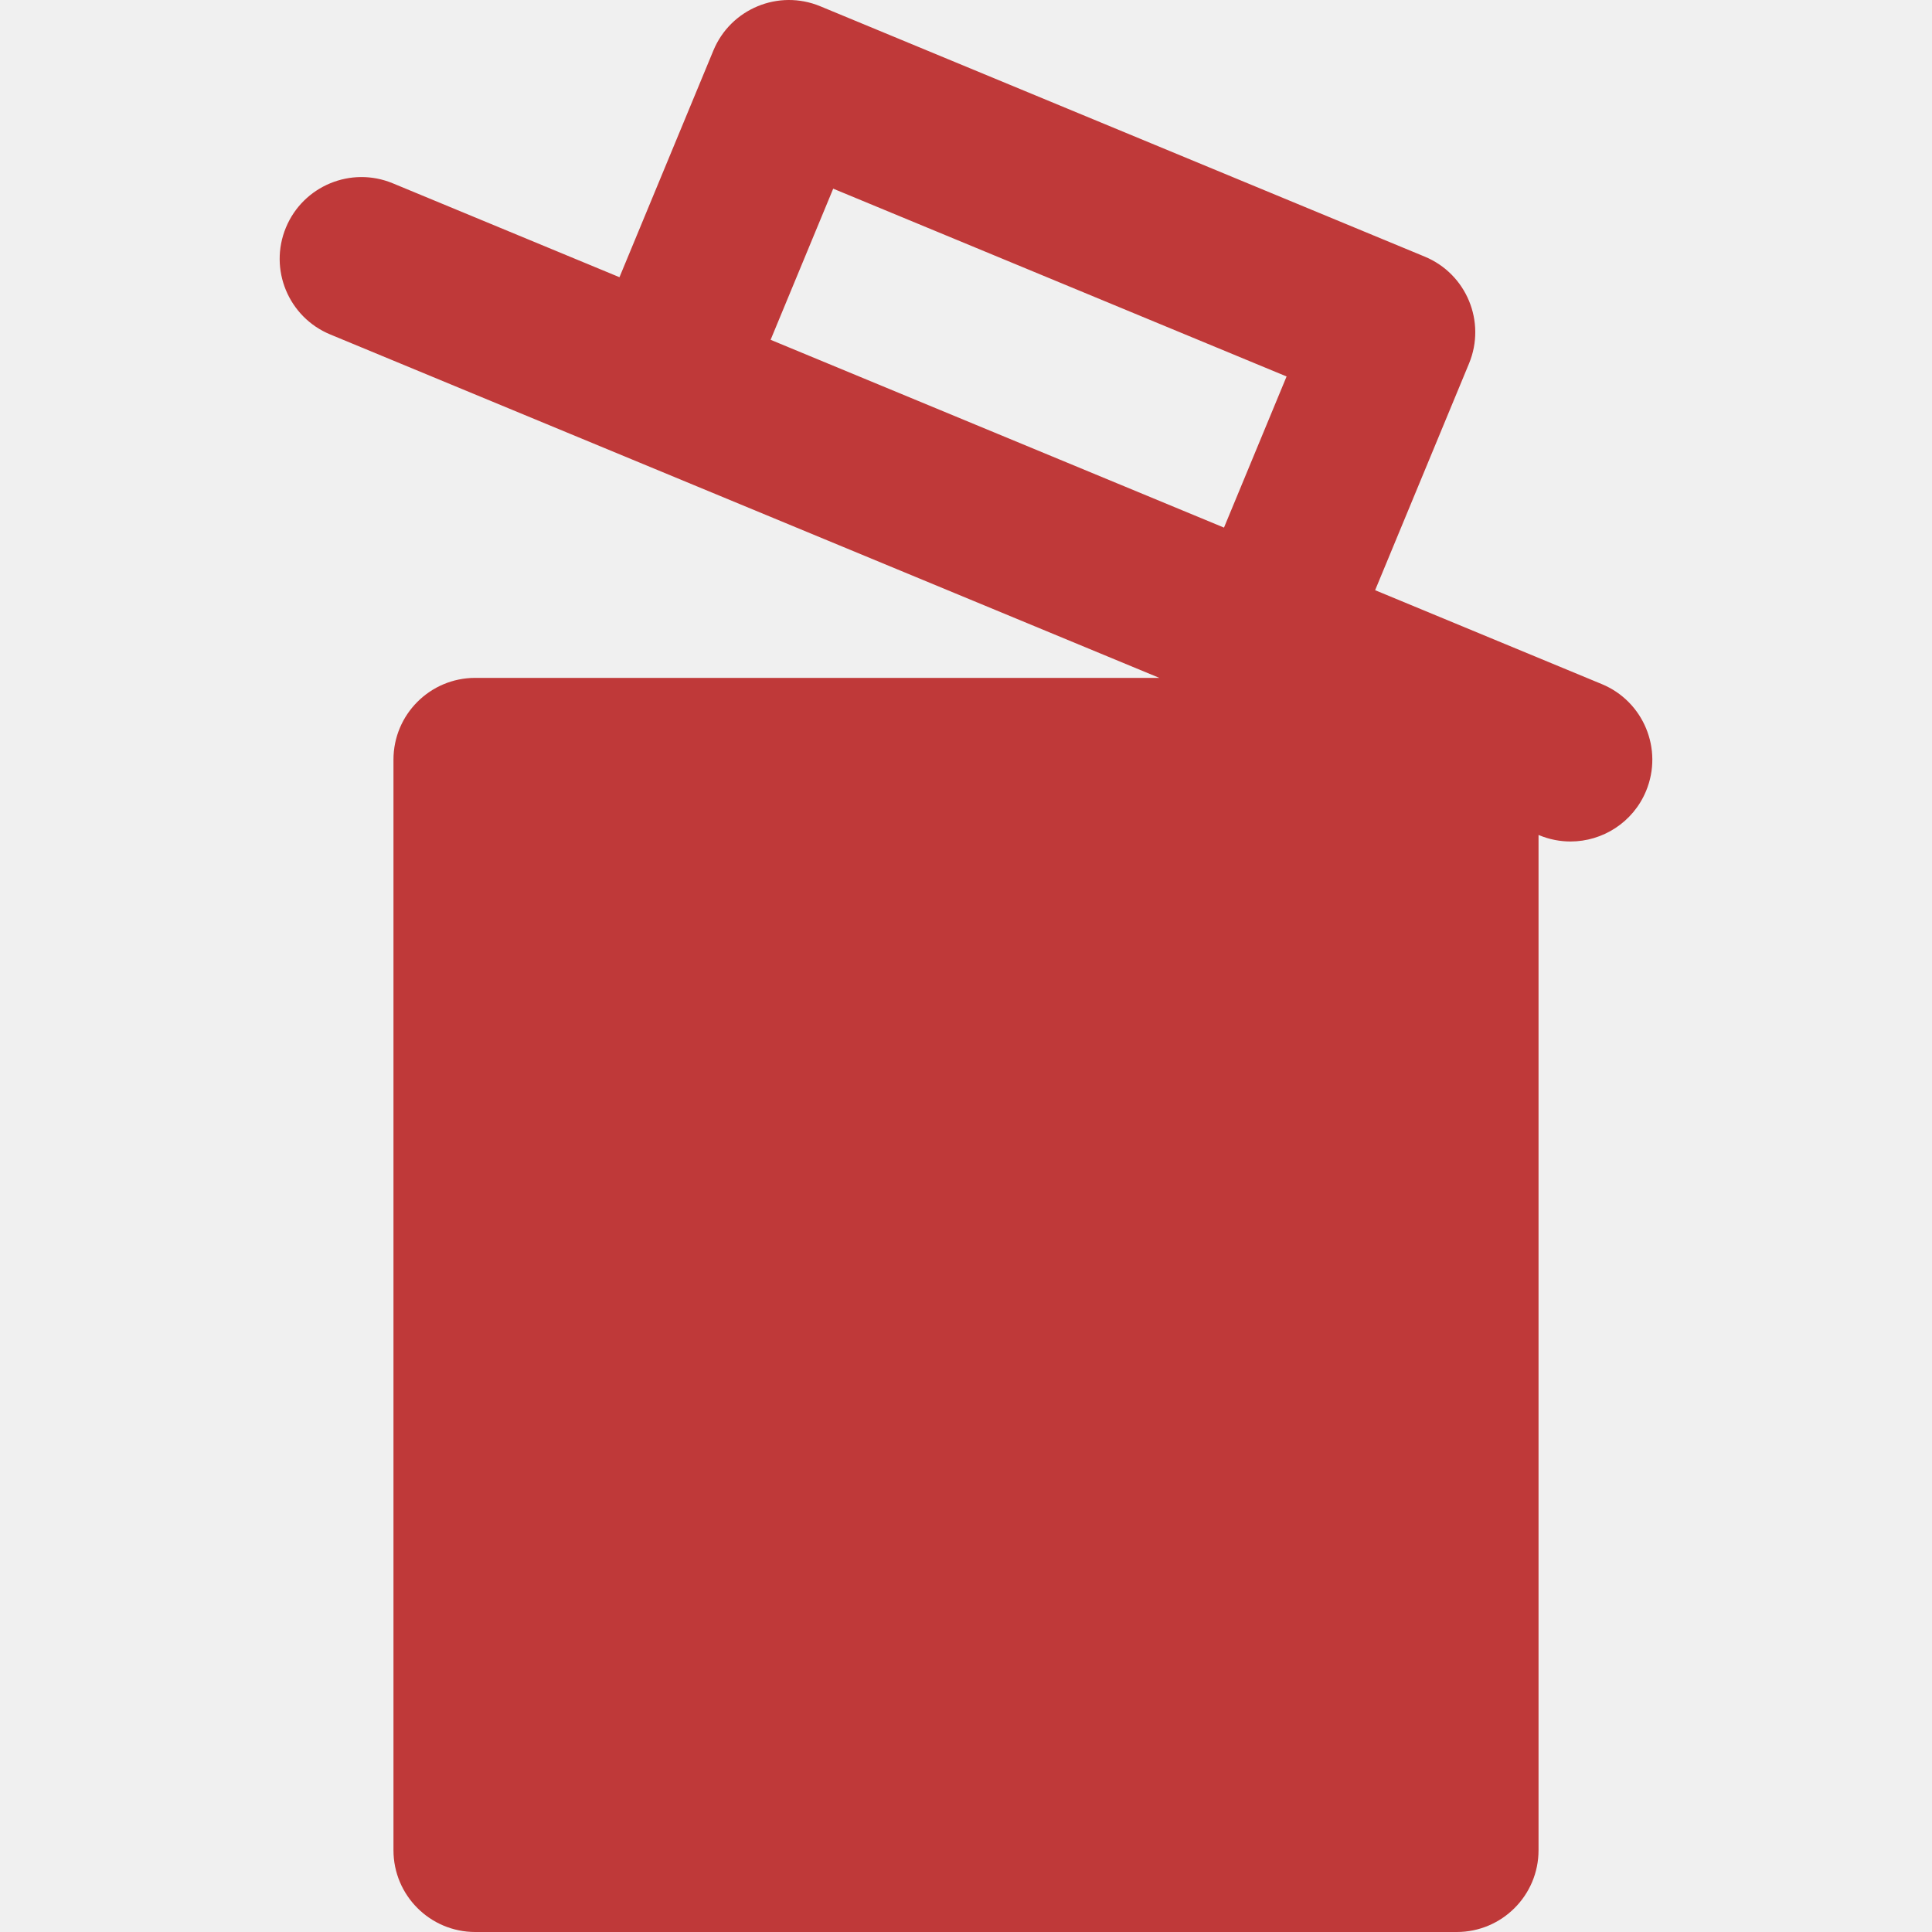
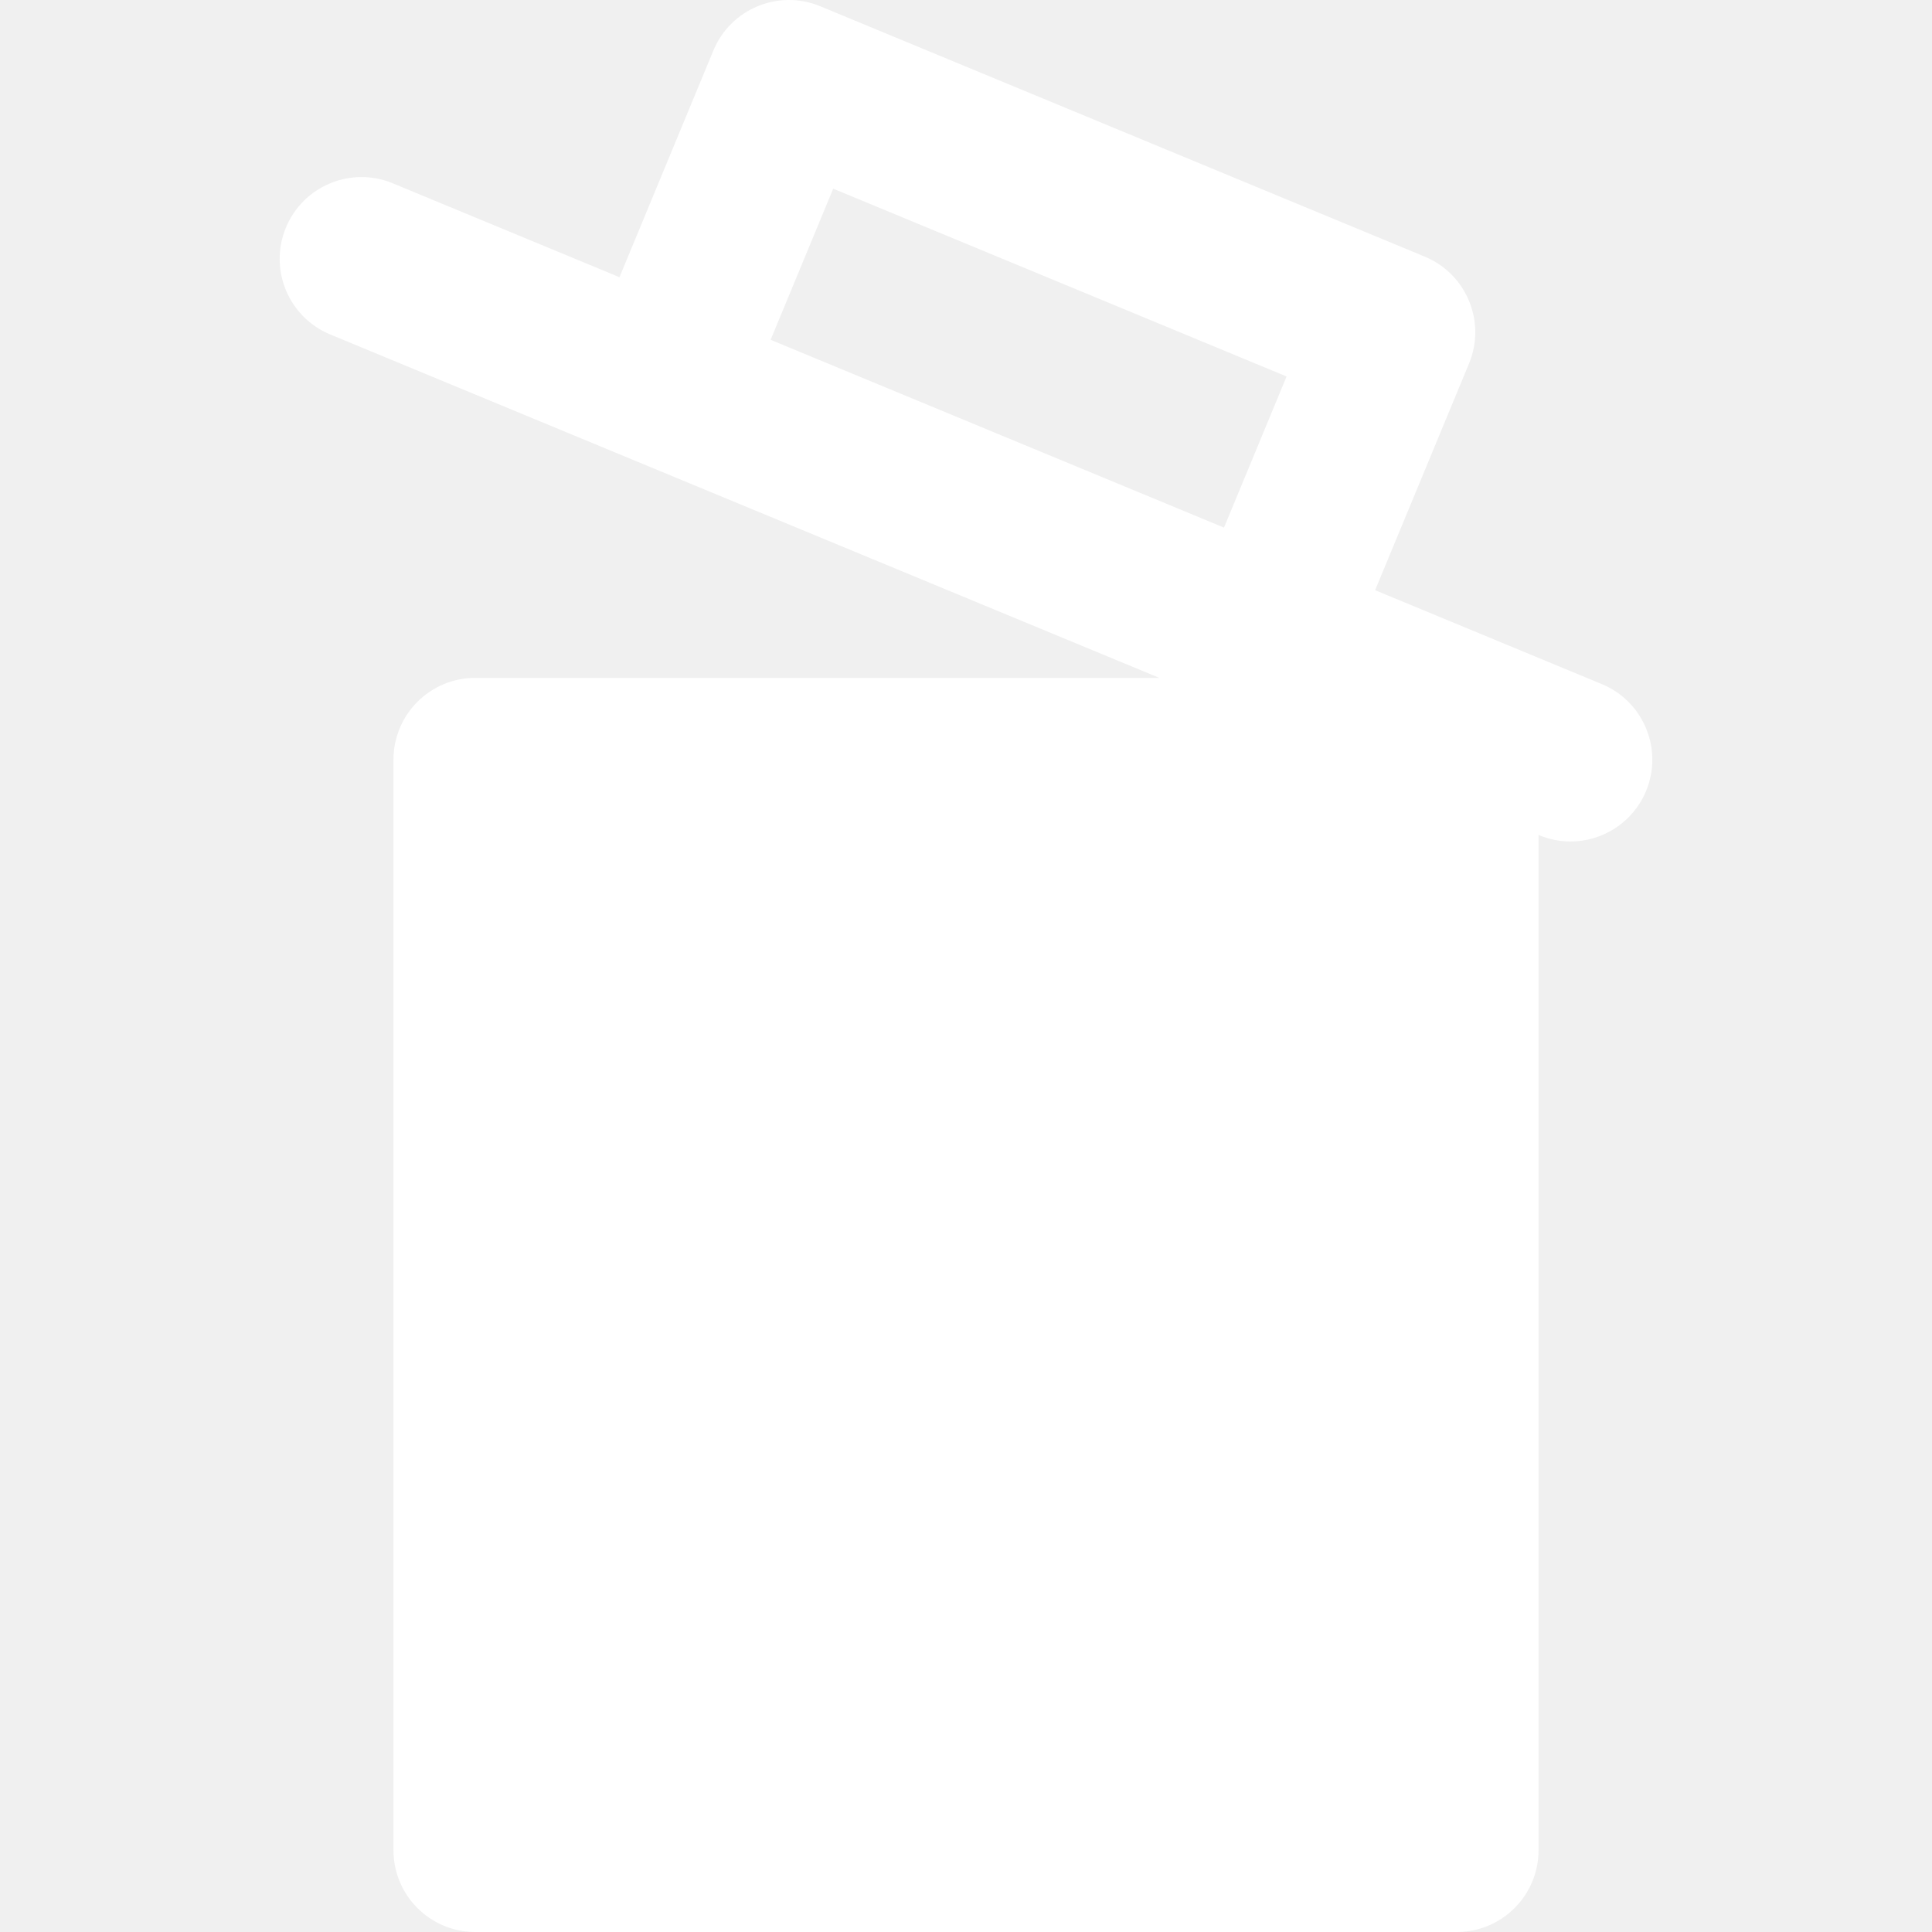
- <svg xmlns="http://www.w3.org/2000/svg" version="1.1" fill="#bf3939" id="Layer_1" x="0px" y="0px" viewBox="0 0 354.319 354.319" style="enable-background:new 0 0 354.319 354.319;" xml:space="preserve">
+ <svg xmlns="http://www.w3.org/2000/svg" version="1.1" fill="#fff" id="Layer_1" x="0px" y="0px" viewBox="0 0 354.319 354.319" style="enable-background:new 0 0 354.319 354.319;" xml:space="preserve">
  <path id="XMLID_2_" d="M293.765,125.461l-41.574-17.221l17.221-41.574c3.17-7.654-0.464-16.428-8.118-19.599L150.428,1.146  C142.775-2.024,134,1.61,130.83,9.264l-17.221,41.574L72.035,33.617c-7.654-3.17-16.428,0.464-19.599,8.118  c-3.17,7.654,0.464,16.428,8.118,19.599l55.433,22.961l96.628,40.024H87.16c-8.284,0-15,6.716-15,15v200c0,8.284,6.716,15,15,15h180  c8.284,0,15-6.716,15-15V153.126l0.125,0.052c1.877,0.777,3.821,1.146,5.734,1.146c5.886,0,11.472-3.487,13.864-9.264  C305.053,137.406,301.419,128.631,293.765,125.461z M141.326,62.318l11.48-27.716l83.148,34.441l-11.48,27.716L182.9,79.539  L141.326,62.318z" />
  <g>
</g>
  <g>
</g>
  <g>
</g>
  <g>
</g>
  <g>
</g>
  <g>
</g>
  <g>
</g>
  <g>
</g>
  <g>
</g>
  <g>
</g>
  <g>
</g>
  <g>
</g>
  <g>
</g>
  <g>
</g>
  <g>
</g>
</svg>
